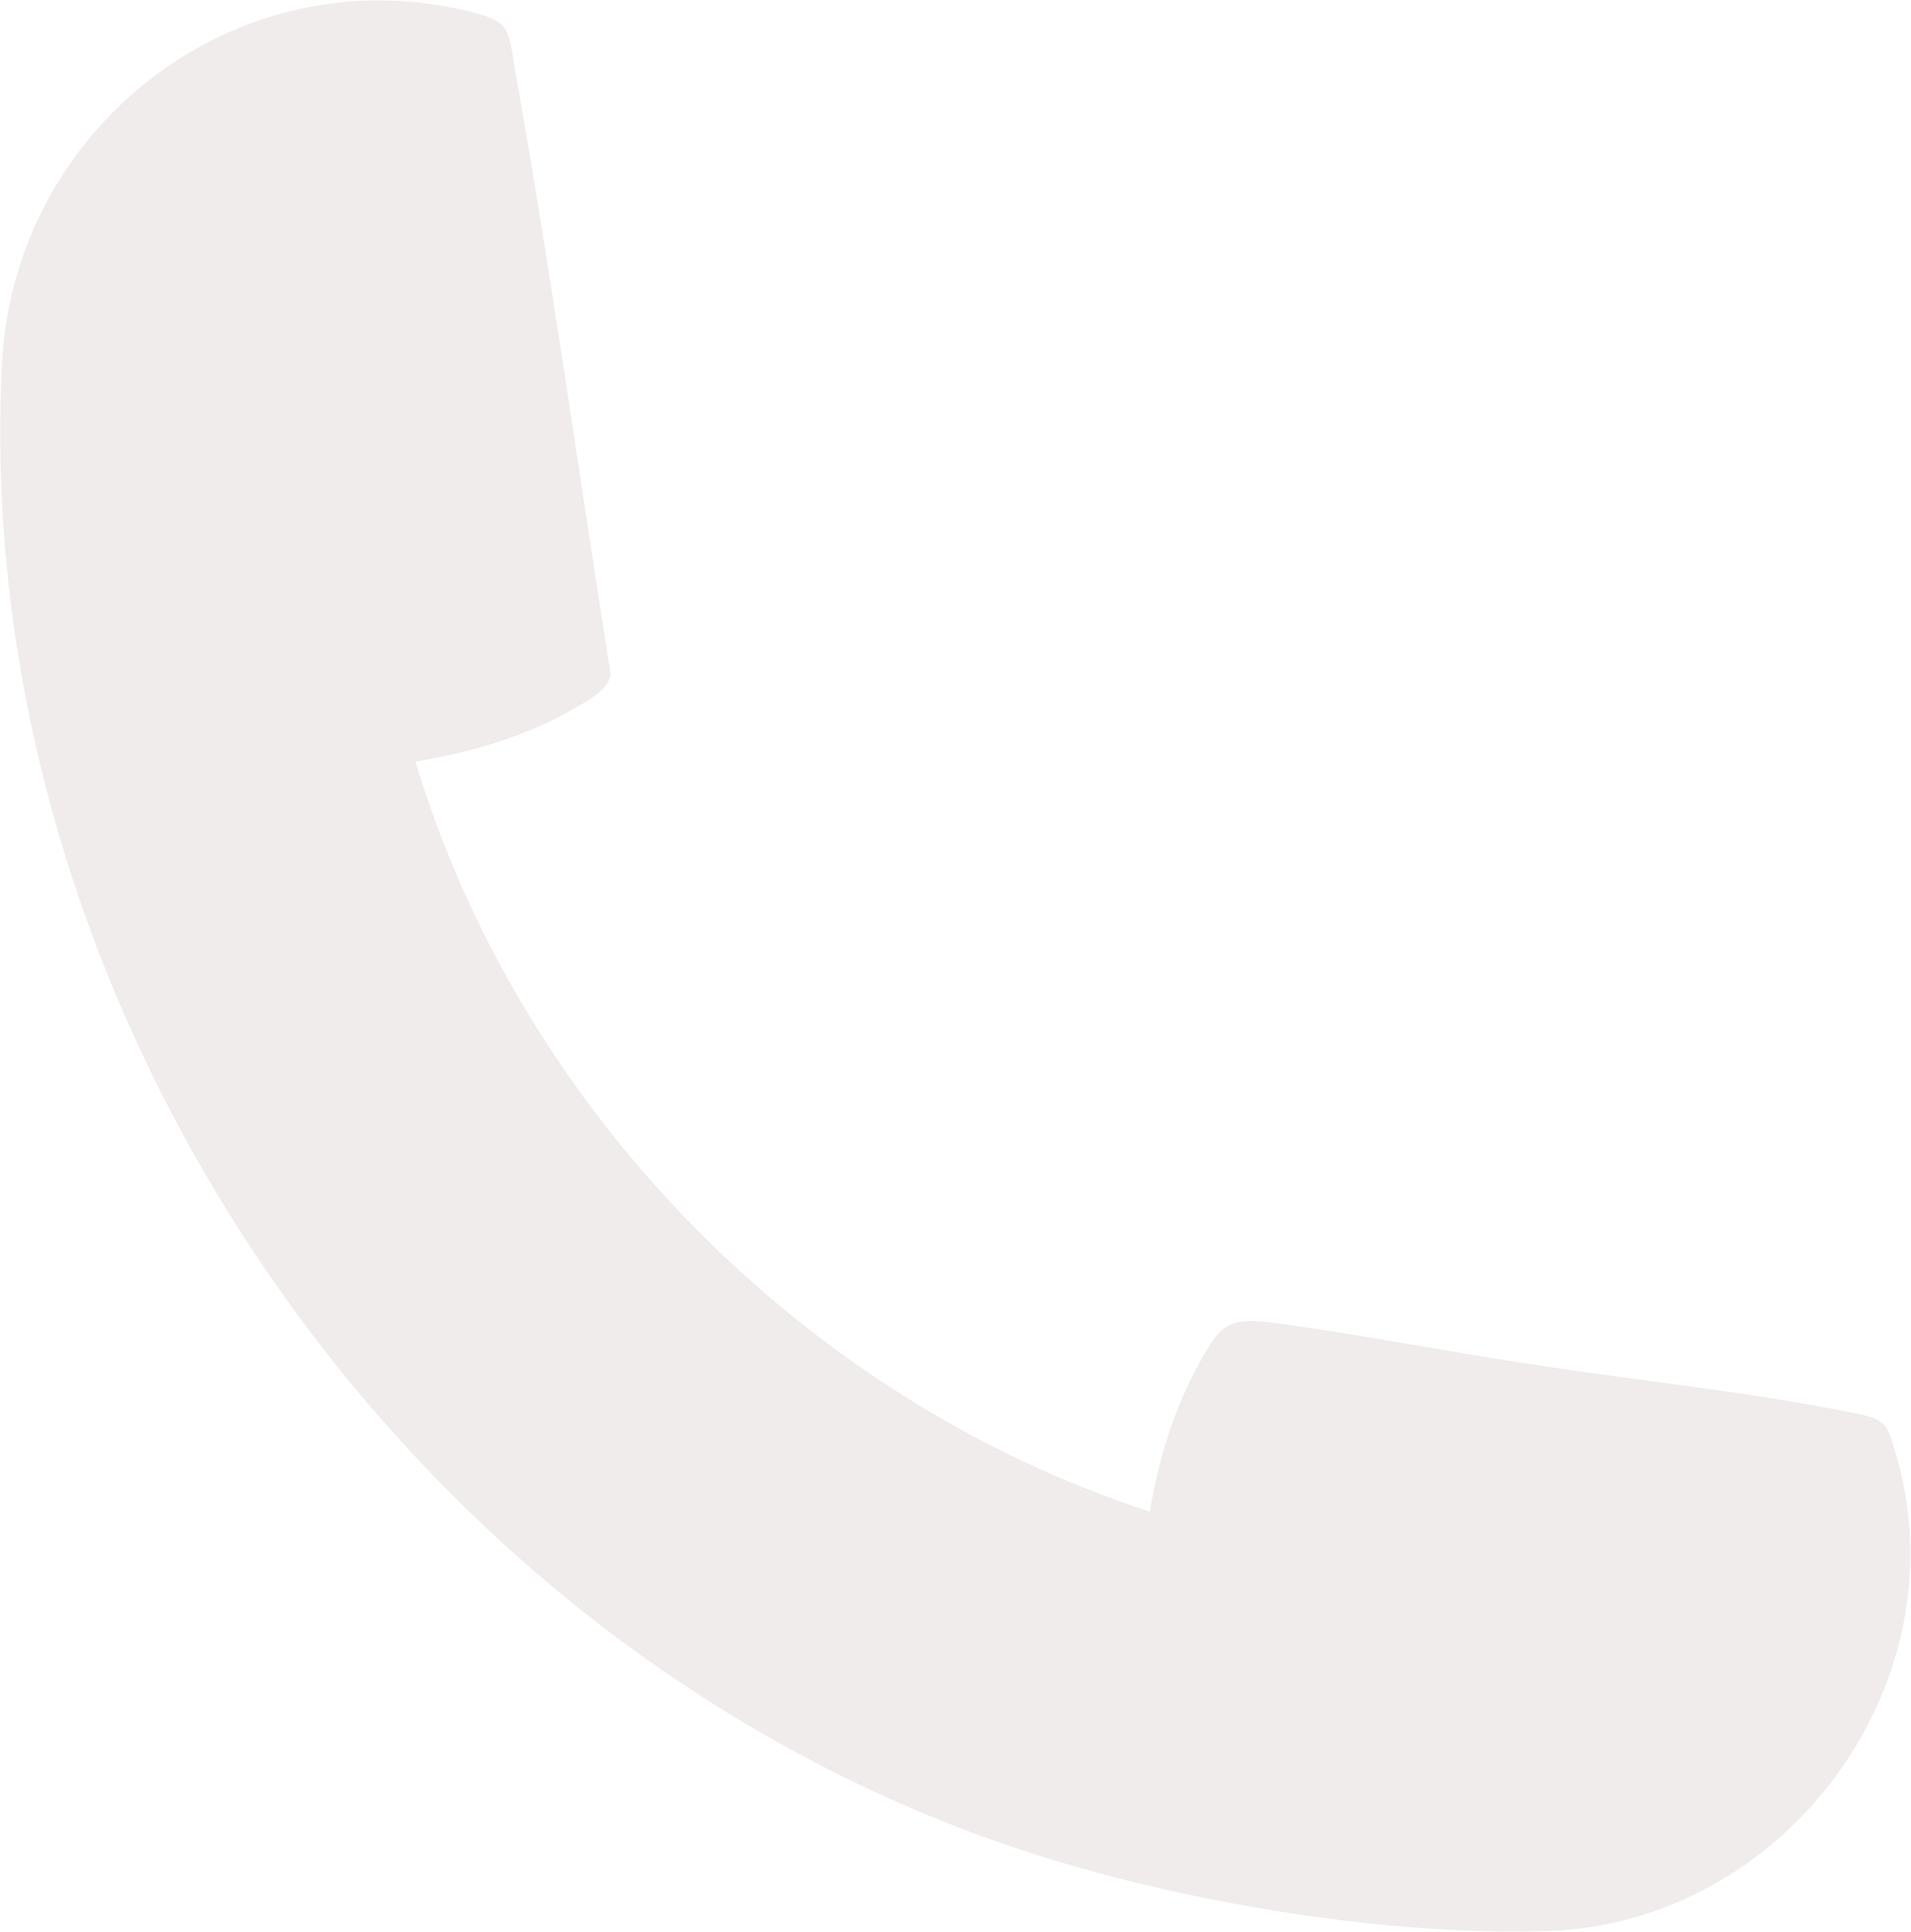
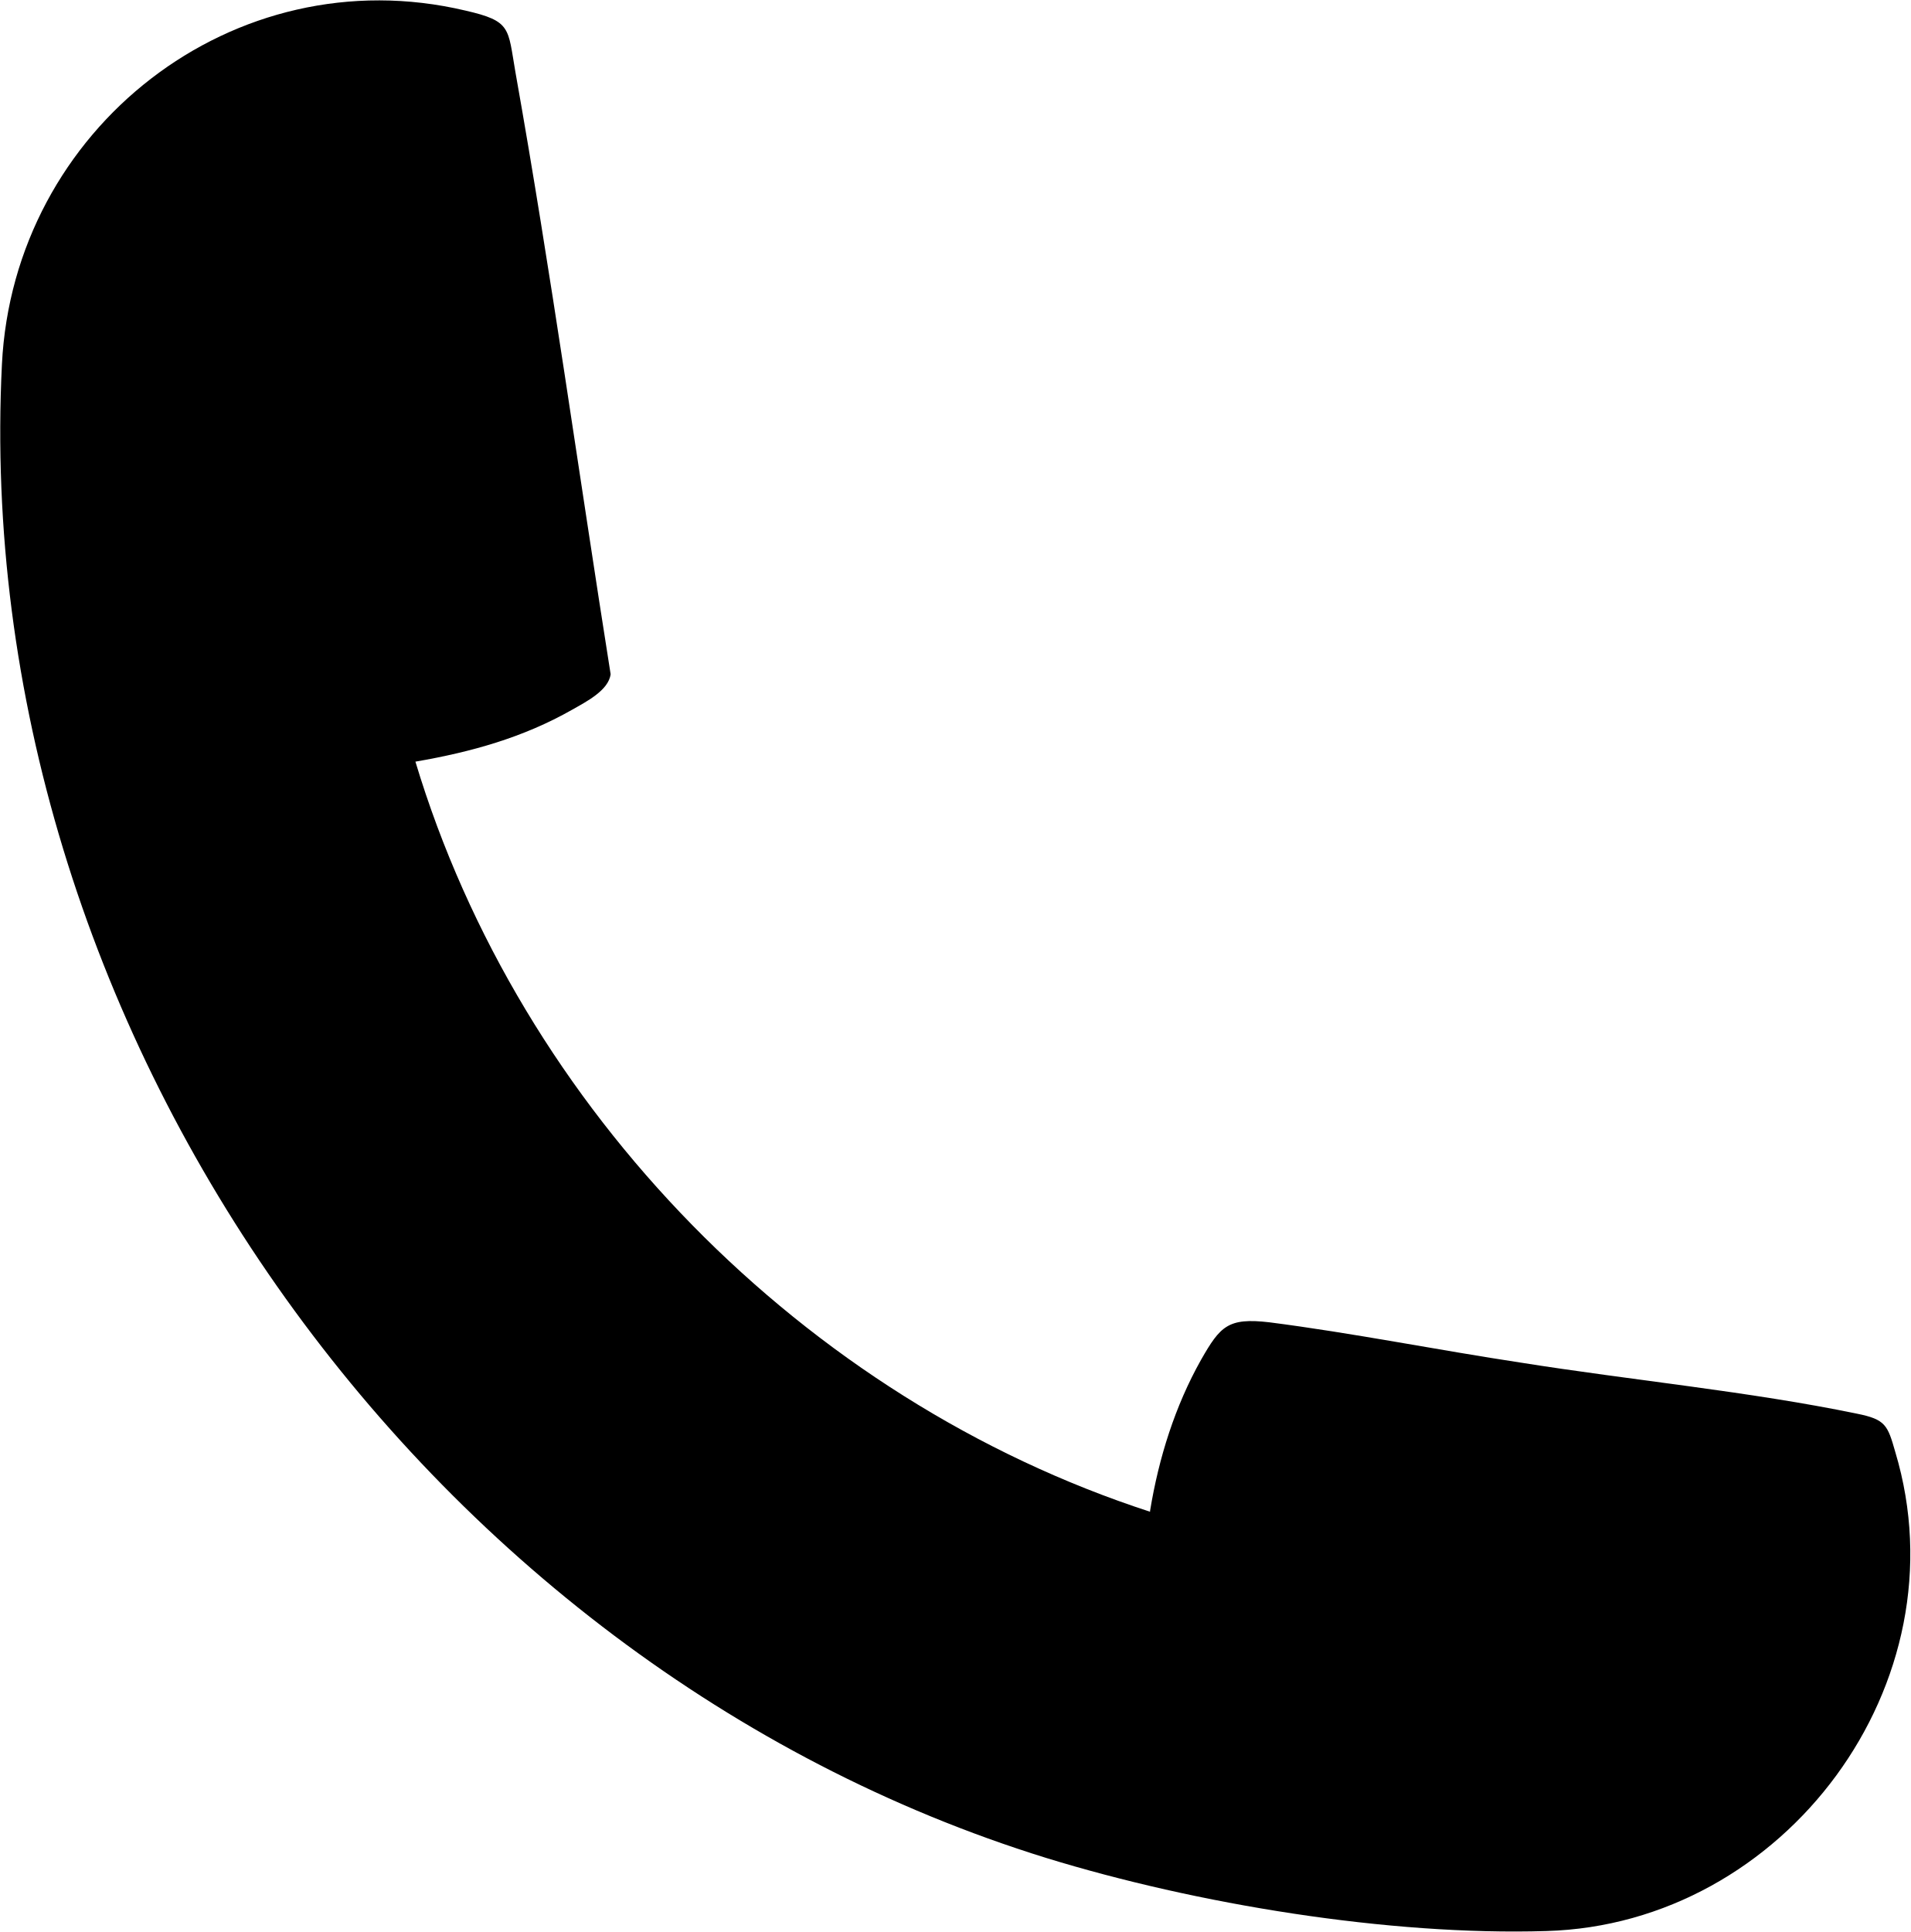
<svg xmlns="http://www.w3.org/2000/svg" id="Capa_2" data-name="Capa 2" viewBox="0 0 19.87 20.09">
  <g id="Capa_1-2" data-name="Capa 1">
-     <path d="M11.96,15.71c.09-.55.26-1.09.53-1.57.2-.35.28-.44.71-.39.86.11,1.76.29,2.62.42,1.13.18,2.38.3,3.49.53.3.06.32.12.4.4.72,2.4-1.15,4.91-3.63,4.98-1.64.05-3.64-.28-5.2-.76C4.36,17.3-.32,10.65.02,3.79.14,1.34,2.43-.46,4.84.11c.48.11.44.18.52.64.37,2.08.66,4.18.99,6.26-.02.17-.26.29-.4.37-.51.29-1.05.44-1.63.54,1.09,3.62,4.04,6.63,7.64,7.8Z" style="fill: #efeceb; stroke-width: 0px;" />
+     <path d="M11.96,15.71c.09-.55.26-1.09.53-1.57.2-.35.28-.44.71-.39.86.11,1.76.29,2.62.42,1.13.18,2.38.3,3.49.53.3.06.32.12.4.4.72,2.4-1.15,4.91-3.63,4.98-1.64.05-3.64-.28-5.2-.76C4.36,17.3-.32,10.65.02,3.79.14,1.34,2.43-.46,4.84.11c.48.11.44.18.52.64.37,2.08.66,4.18.99,6.26-.02.17-.26.29-.4.37-.51.29-1.05.44-1.63.54,1.09,3.62,4.04,6.63,7.64,7.8Z" style="fill: currentColor; stroke-width: 0px;" />
  </g>
</svg>
